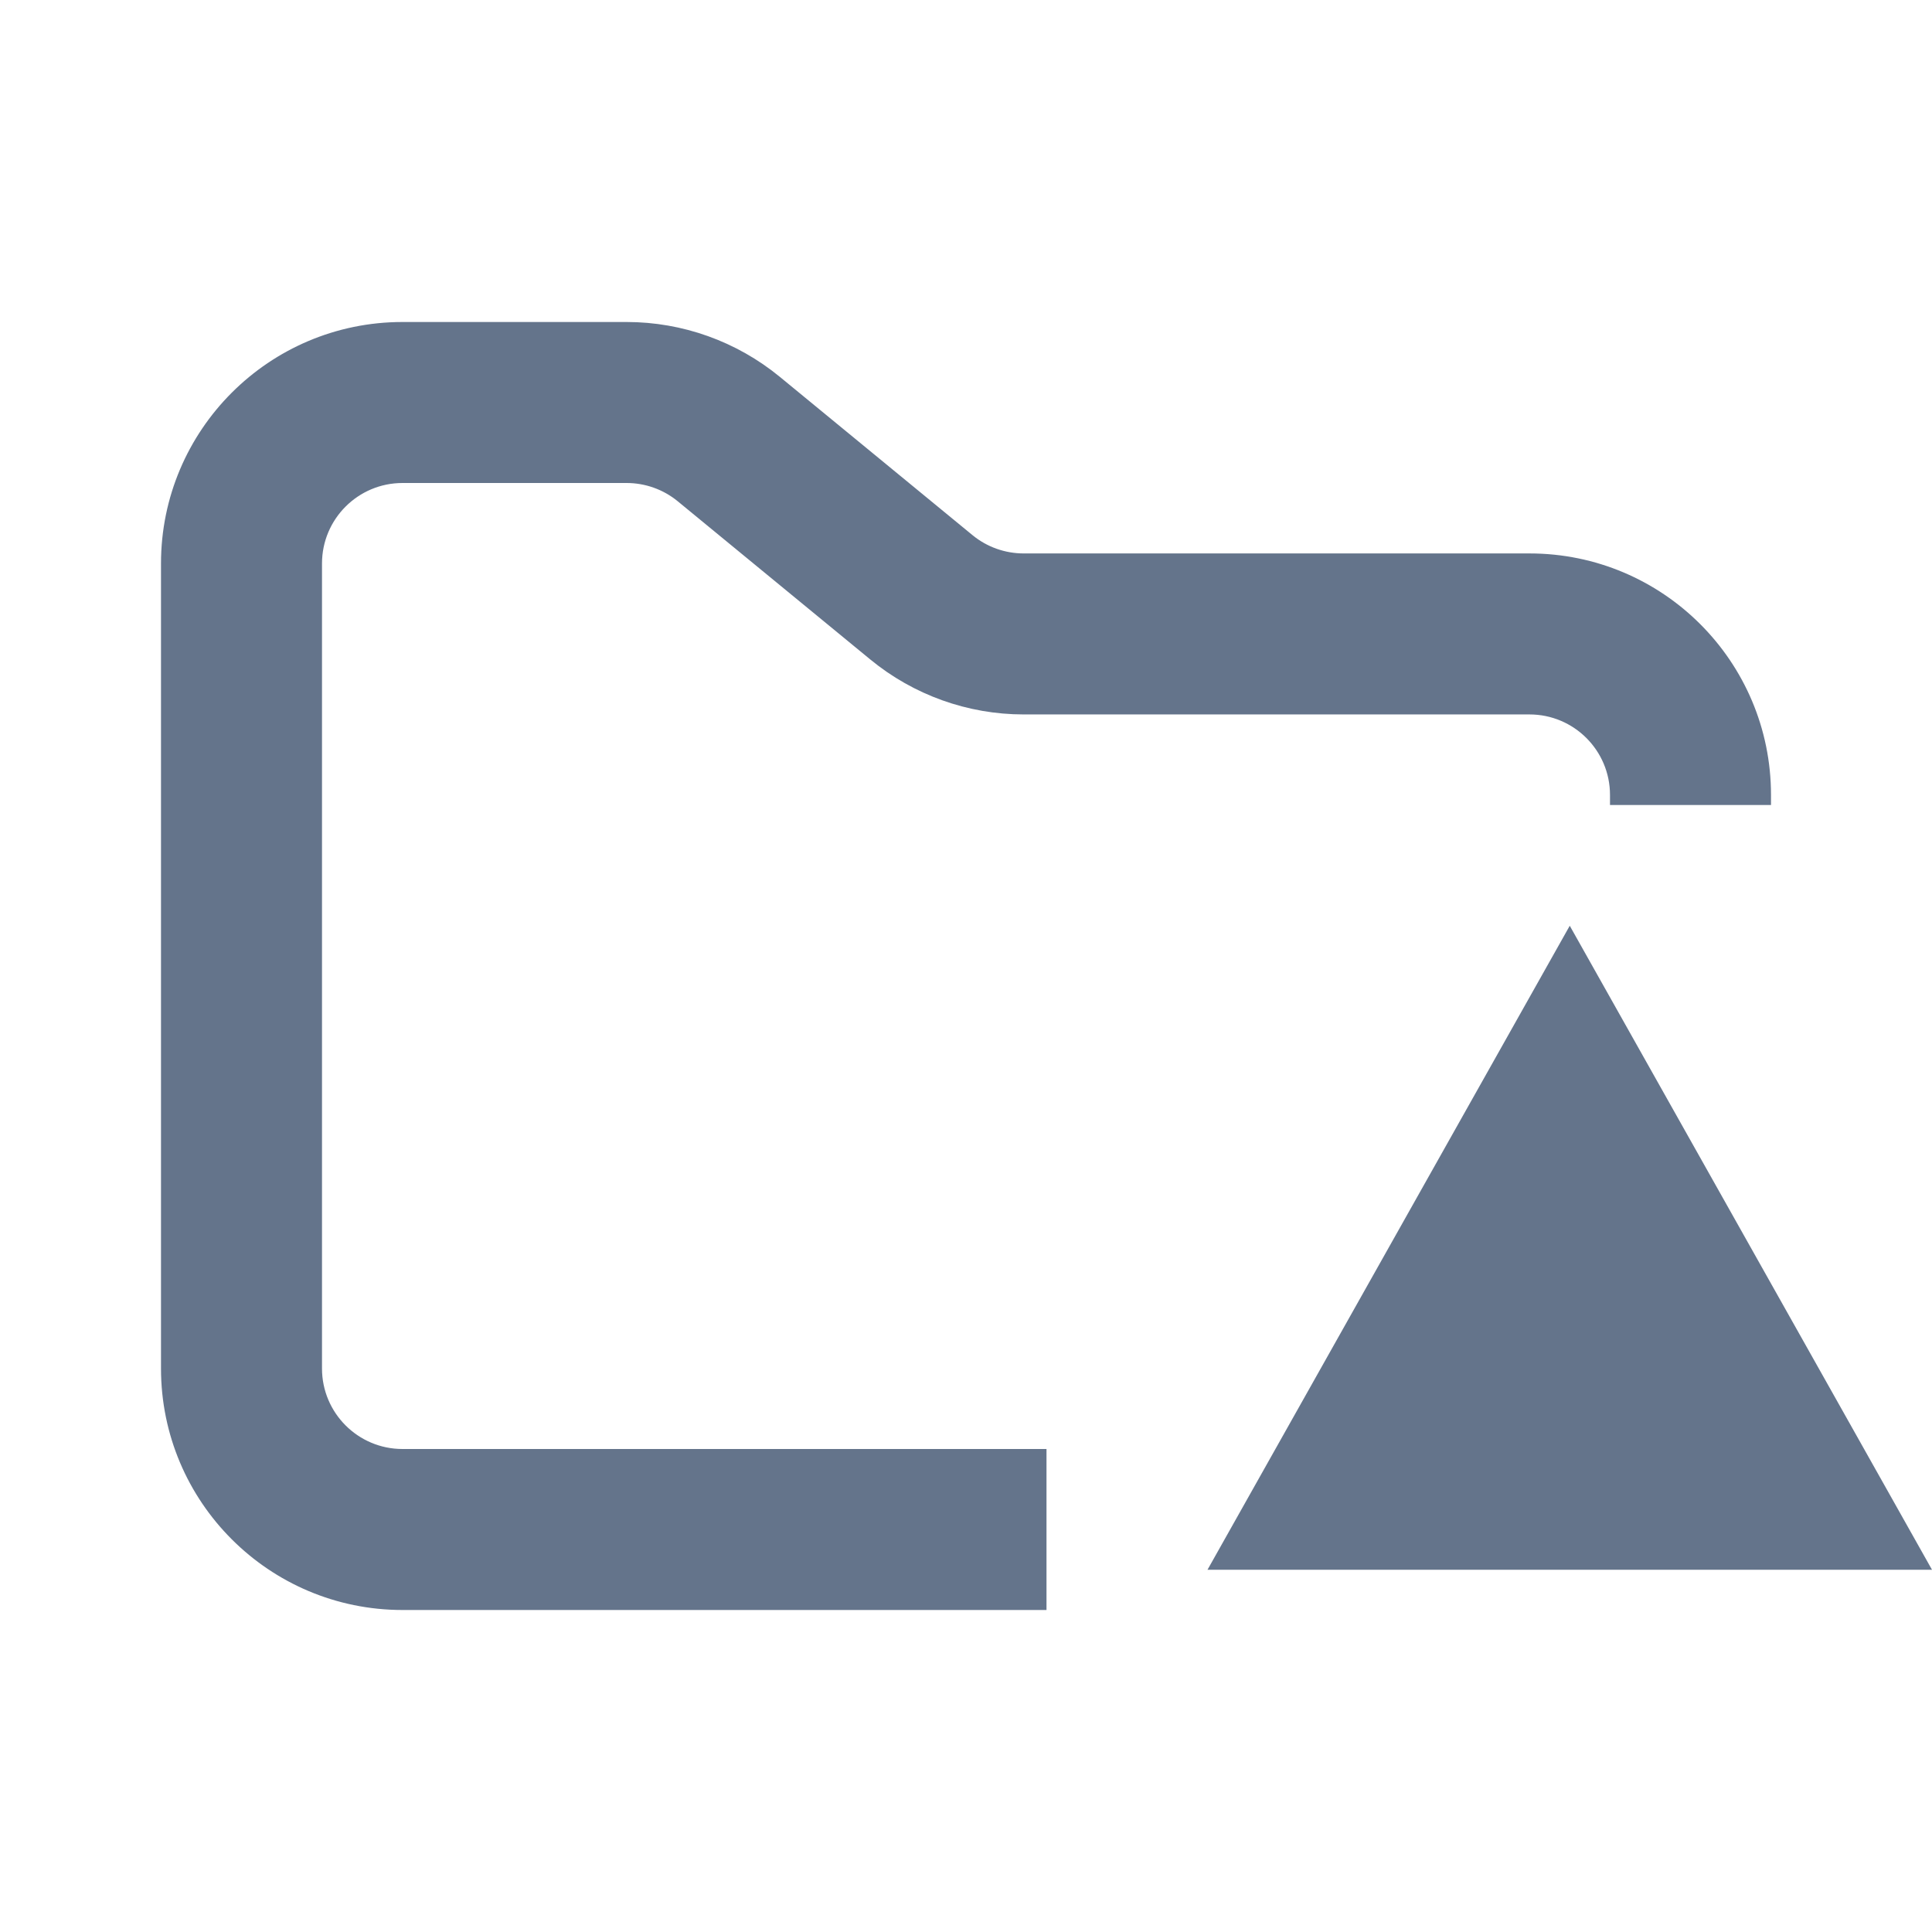
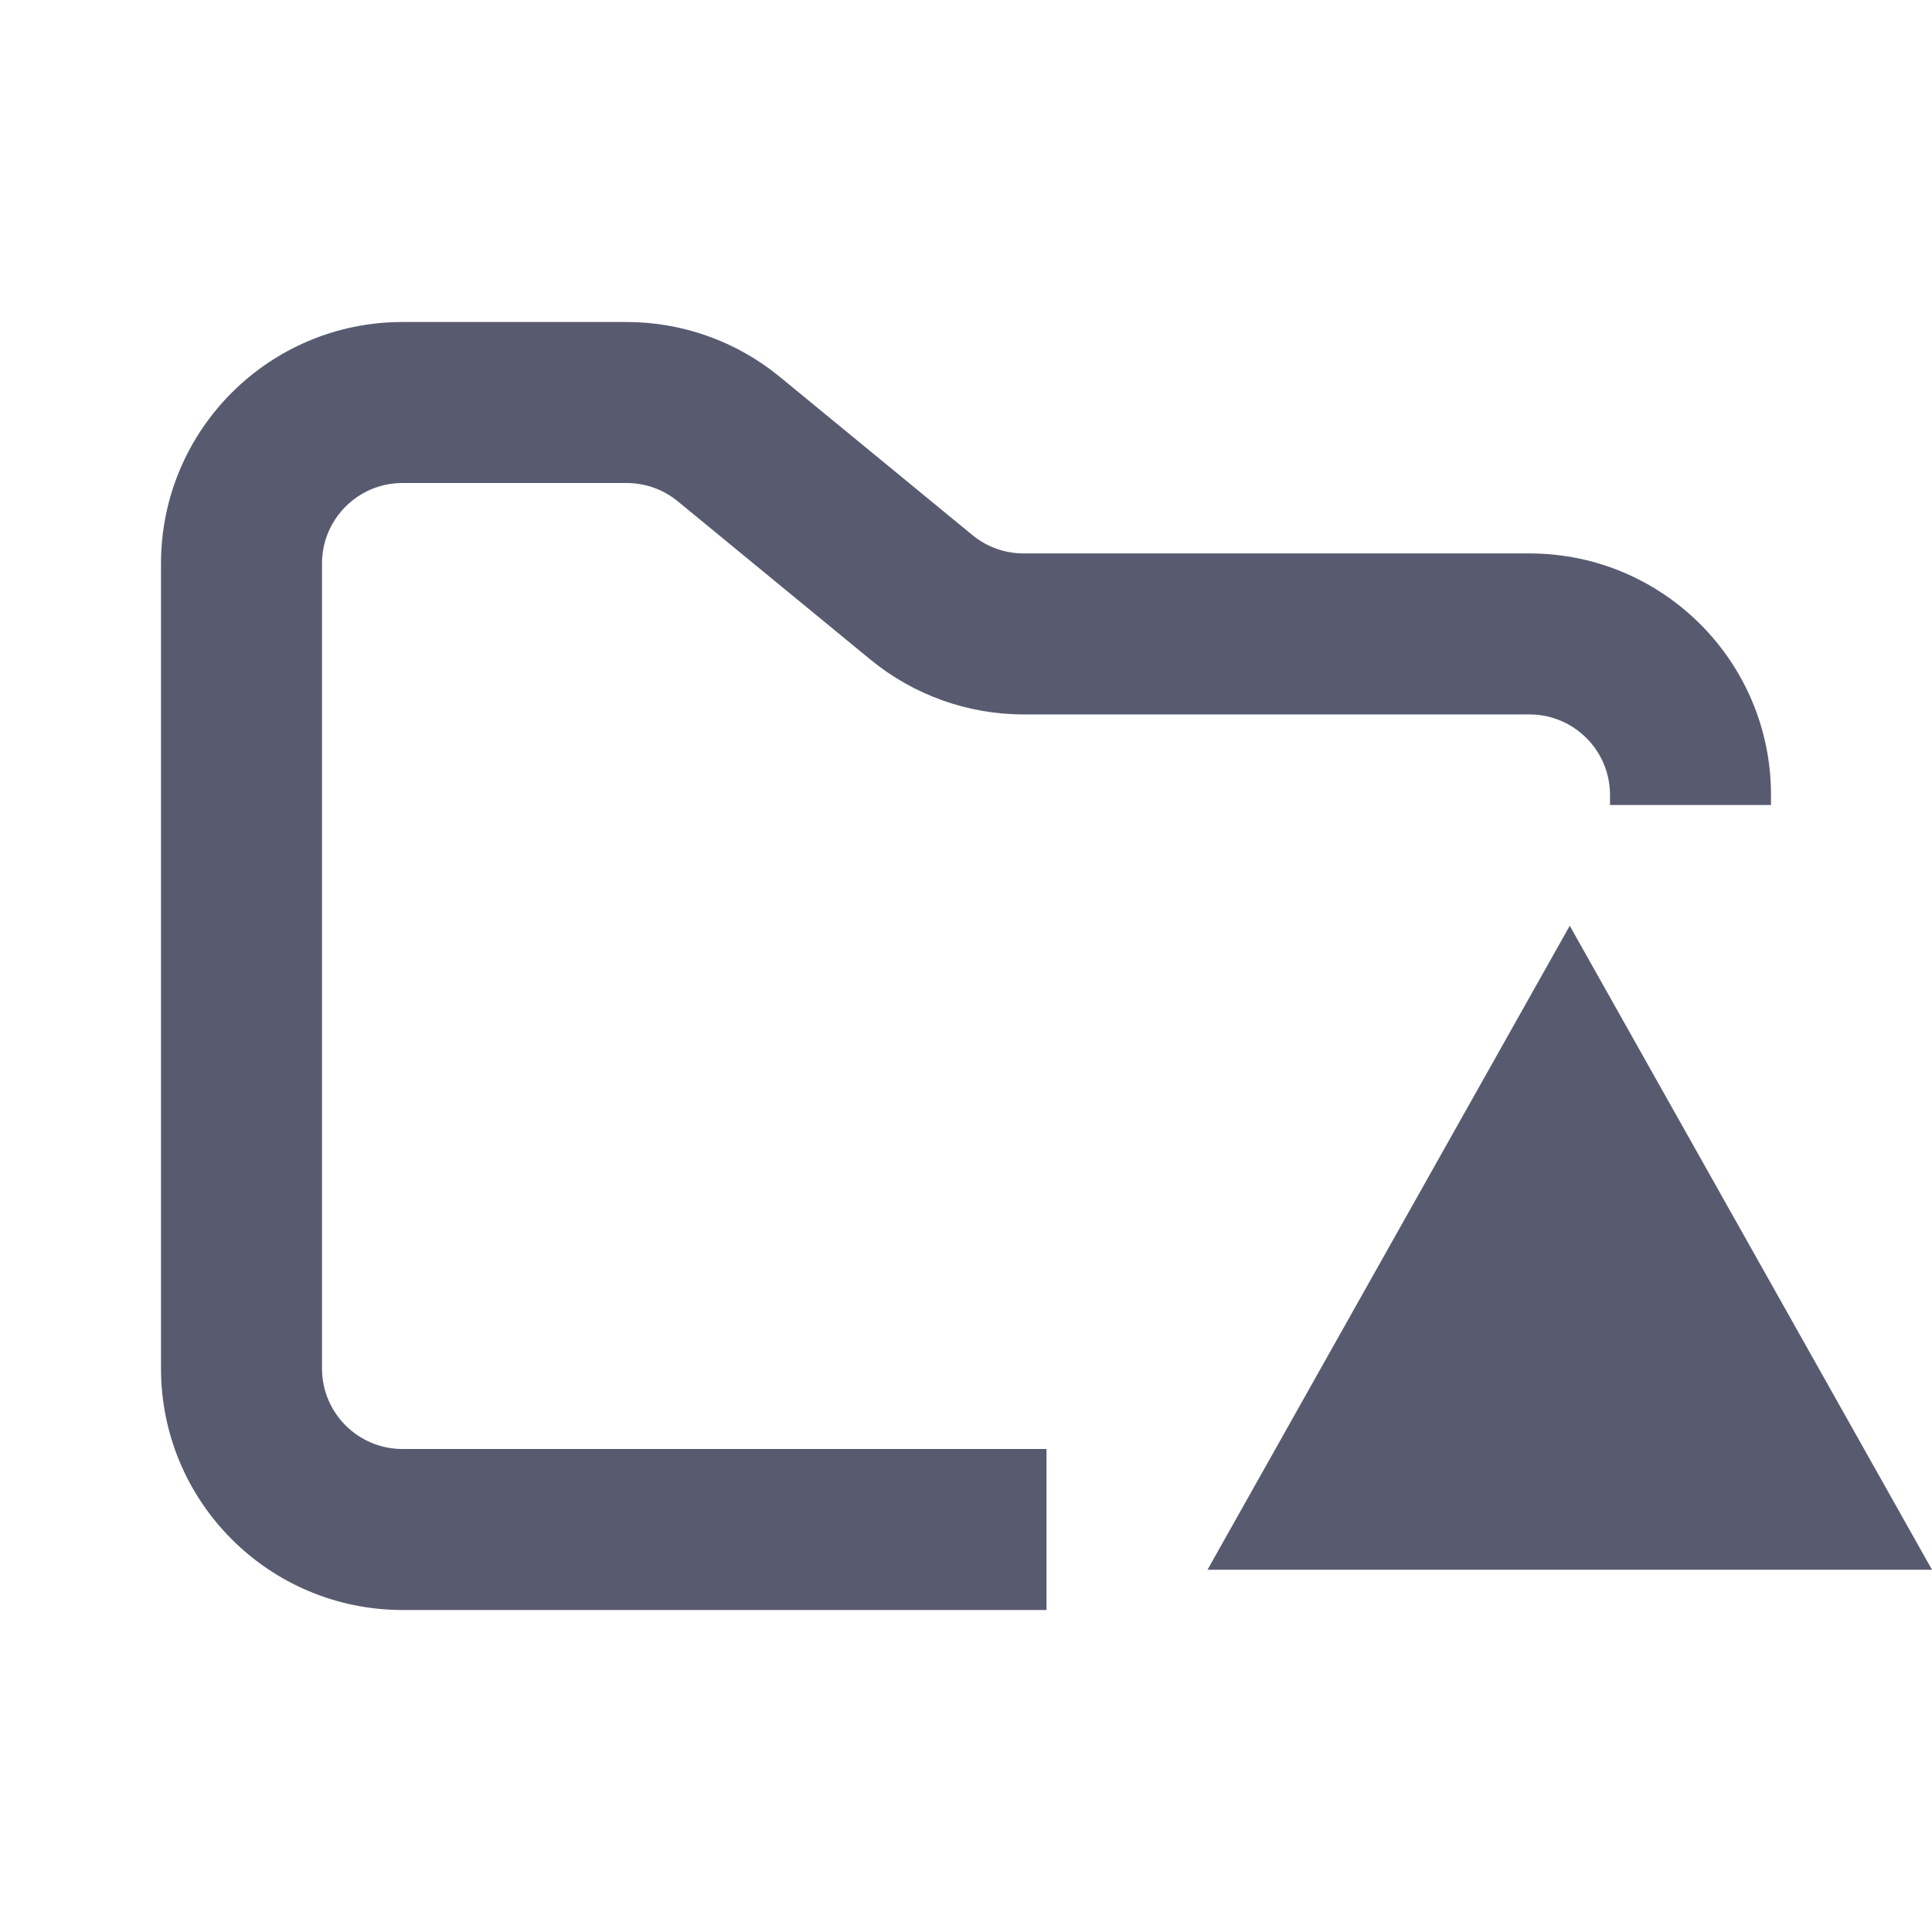
<svg xmlns="http://www.w3.org/2000/svg" width="24" height="24" viewBox="0 0 24 24" fill="none">
-   <path fill-rule="evenodd" clip-rule="evenodd" d="M5 4C3.343 4 2 5.343 2 7V17C2 18.657 3.343 20 5 20H13V18H5C4.448 18 4 17.552 4 17V7C4 6.448 4.448 6 5 6H7.784C8.015 6 8.24 6.08 8.419 6.227L10.812 8.193C11.349 8.634 12.022 8.875 12.716 8.875H19C19.552 8.875 20 9.323 20 9.875V10H22V9.875C22 8.218 20.657 6.875 19 6.875H12.716C12.485 6.875 12.26 6.795 12.081 6.648L9.688 4.682C9.151 4.241 8.478 4 7.784 4H5Z" fill="#64748B" />
-   <path d="M19.5 11.5L24 19.5H15L19.5 11.5Z" fill="#64748B" />
+   <path fill-rule="evenodd" clip-rule="evenodd" d="M5 4C3.343 4 2 5.343 2 7V17C2 18.657 3.343 20 5 20H13V18H5C4.448 18 4 17.552 4 17V7C4 6.448 4.448 6 5 6H7.784C8.015 6 8.24 6.08 8.419 6.227L10.812 8.193C11.349 8.634 12.022 8.875 12.716 8.875H19C19.552 8.875 20 9.323 20 9.875V10H22V9.875C22 8.218 20.657 6.875 19 6.875H12.716C12.485 6.875 12.26 6.795 12.081 6.648L9.688 4.682C9.151 4.241 8.478 4 7.784 4H5Z" fill="#585b70" />
+   <path d="M19.5 11.5L24 19.5H15L19.5 11.5Z" fill="#585b70" />
</svg>
